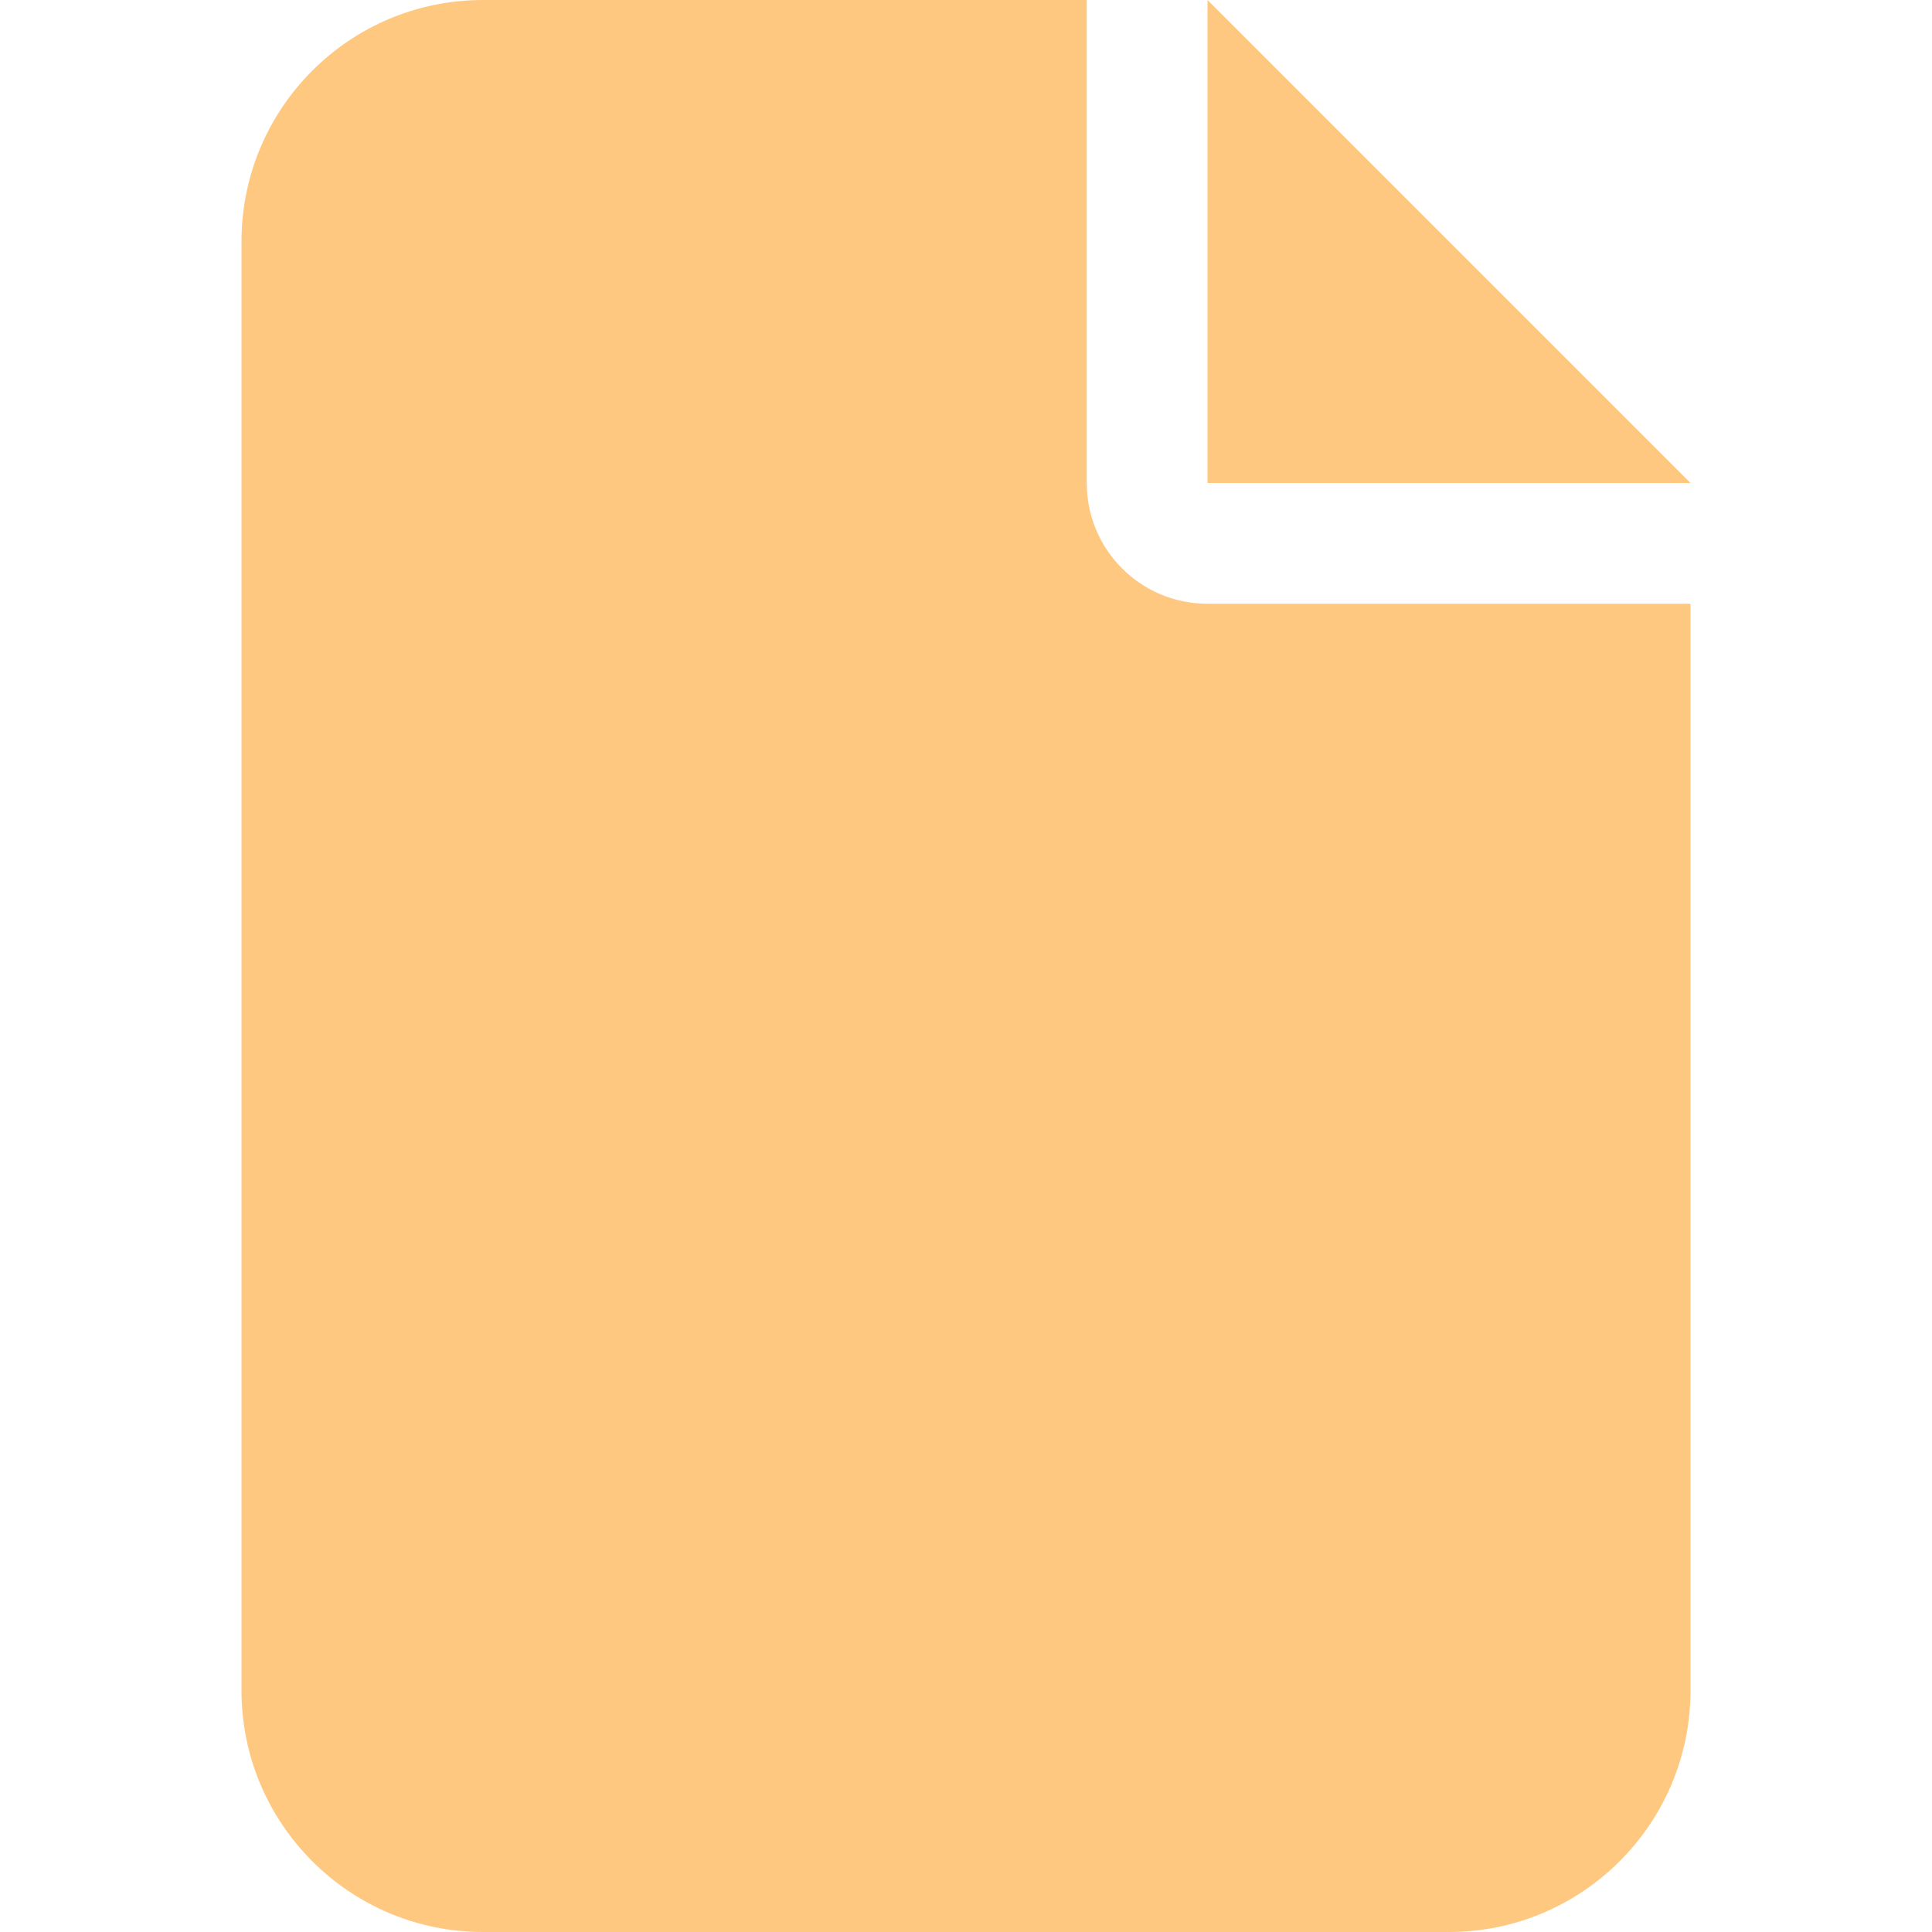
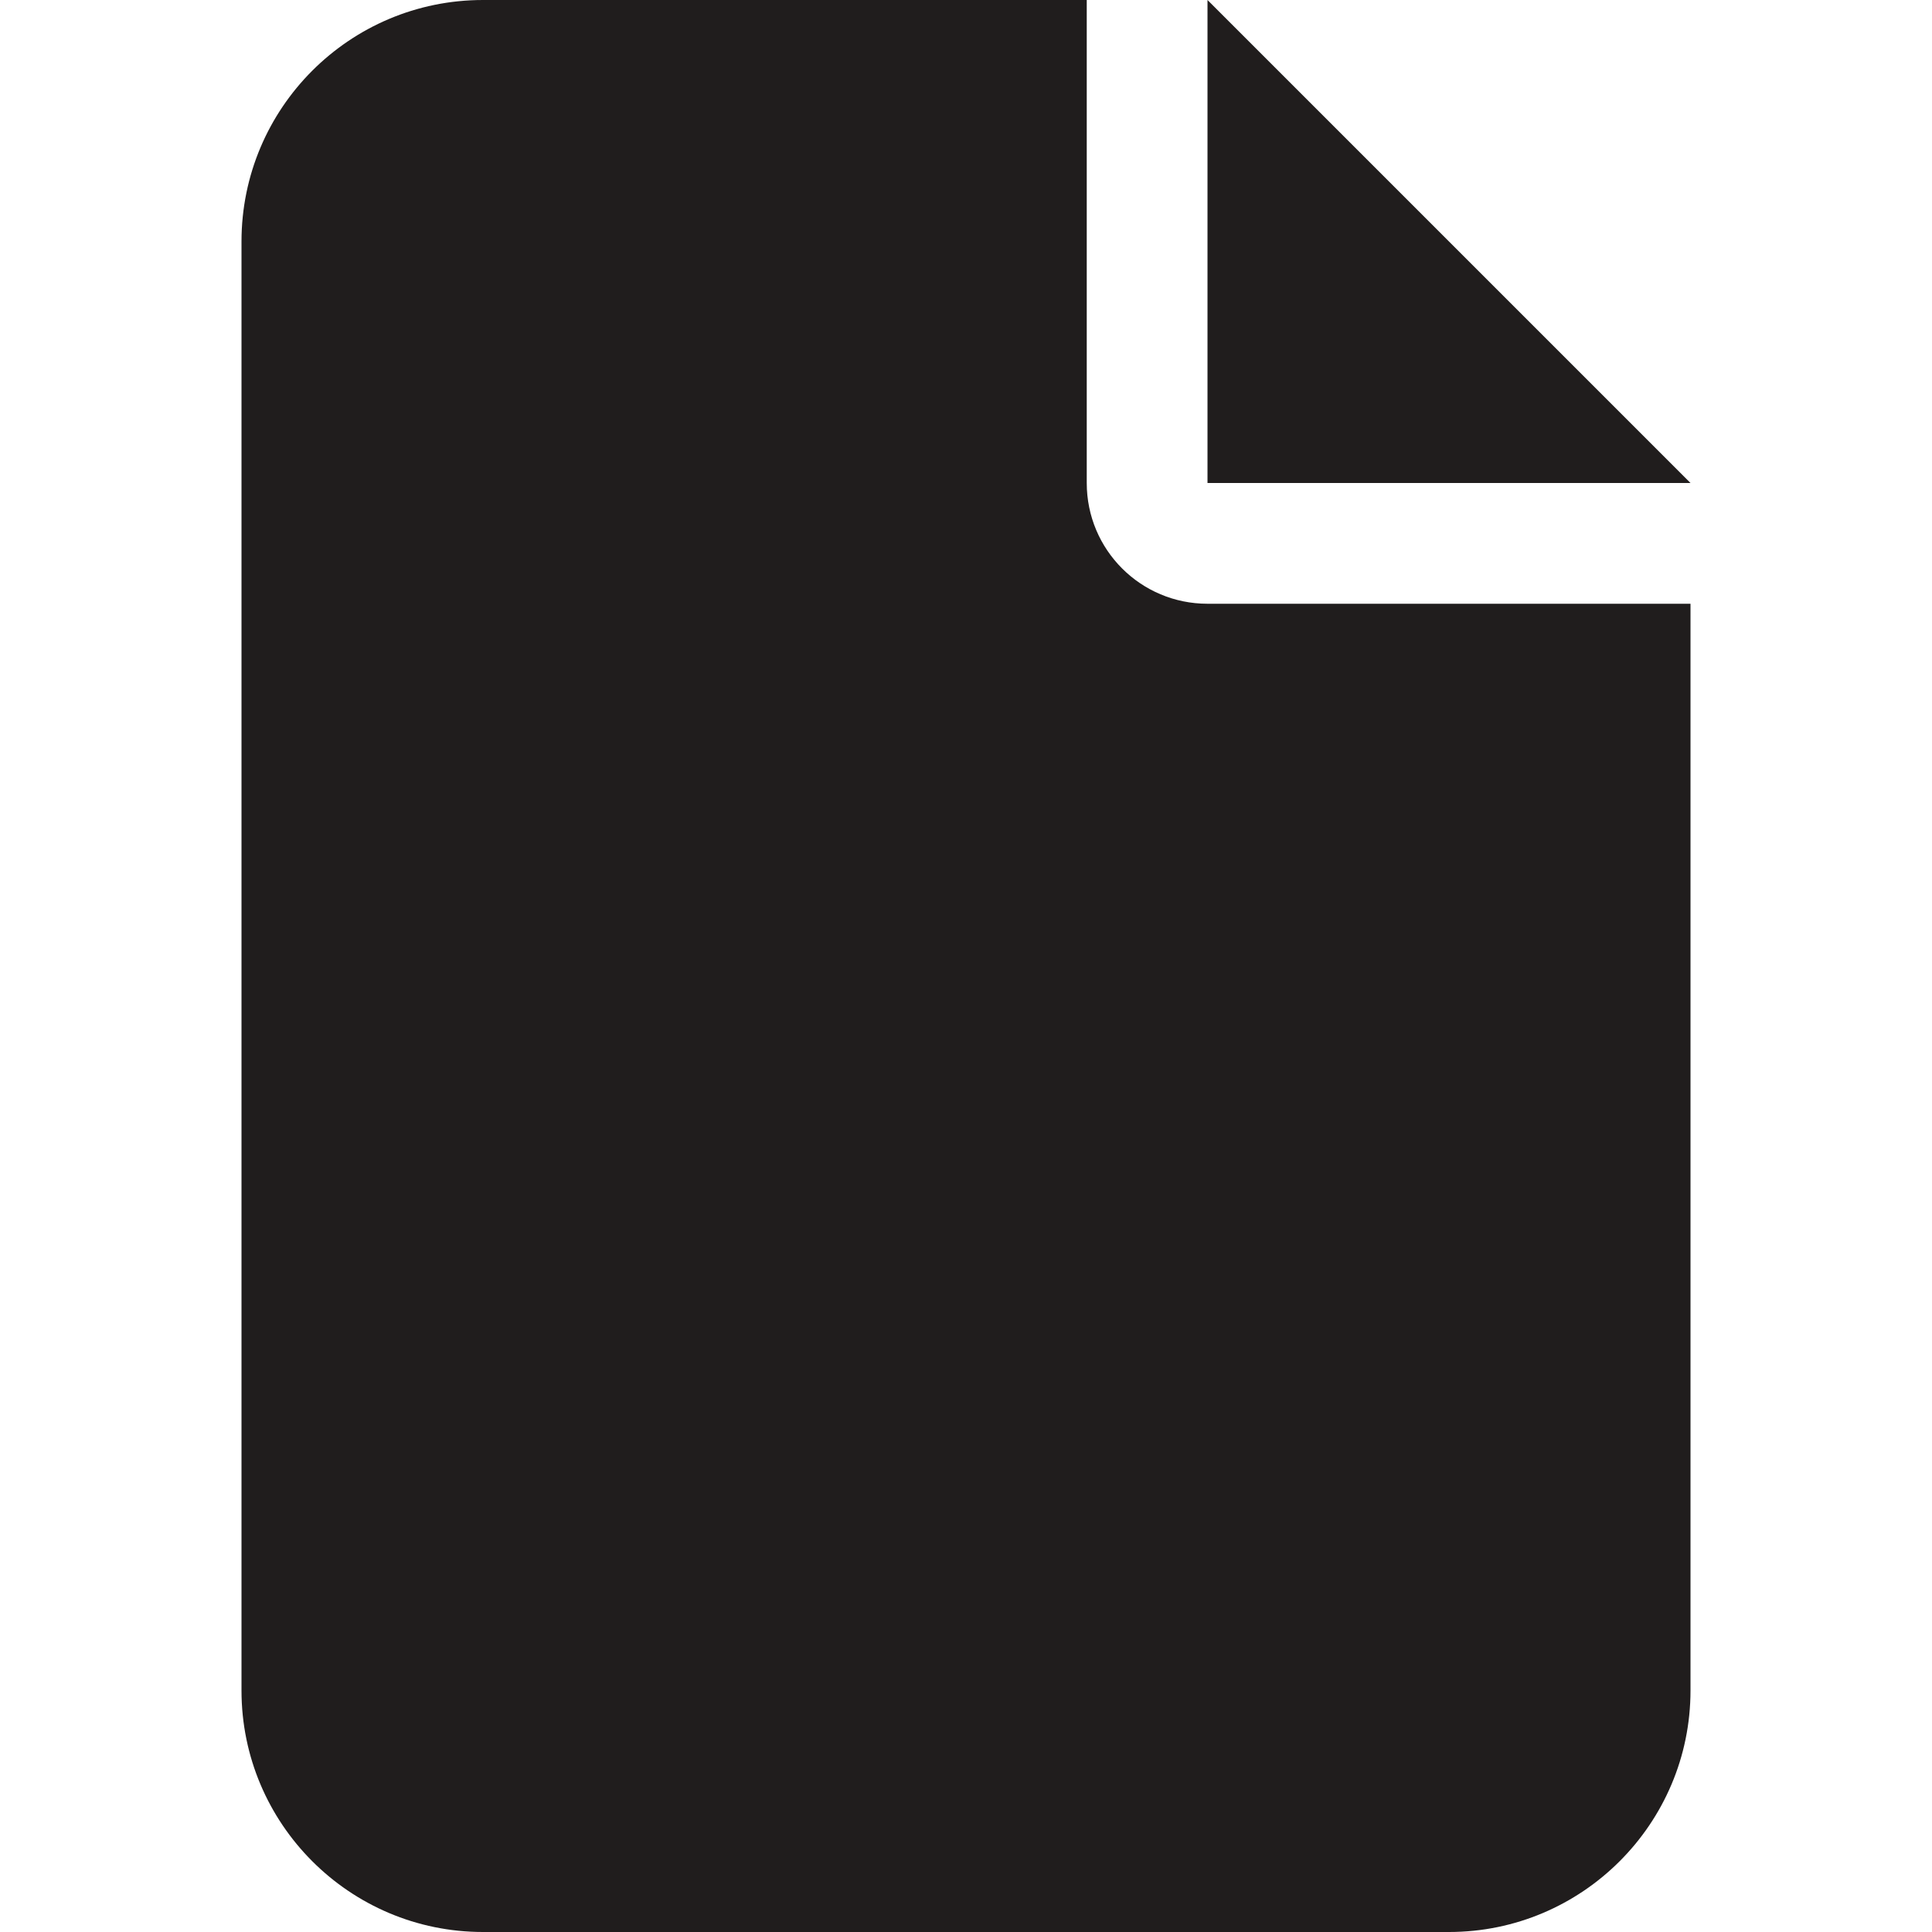
<svg xmlns="http://www.w3.org/2000/svg" width="40" height="40" viewBox="0 0 384 512">
-   <path fill="#ffc880" d="M0 64C0 28.65 28.65 0 64 0H224V128C224 145.7 238.3 160 256 160H384V448C384 483.3 355.3 512 320 512H64C28.65 512 0 483.3 0 448V64zM256 128V0L384 128H256z" />
+   <path fill="#201d1d" d="M0 64C0 28.65 28.65 0 64 0H224V128C224 145.7 238.3 160 256 160H384V448C384 483.3 355.3 512 320 512H64C28.65 512 0 483.3 0 448V64zM256 128V0L384 128H256z" />
</svg>
